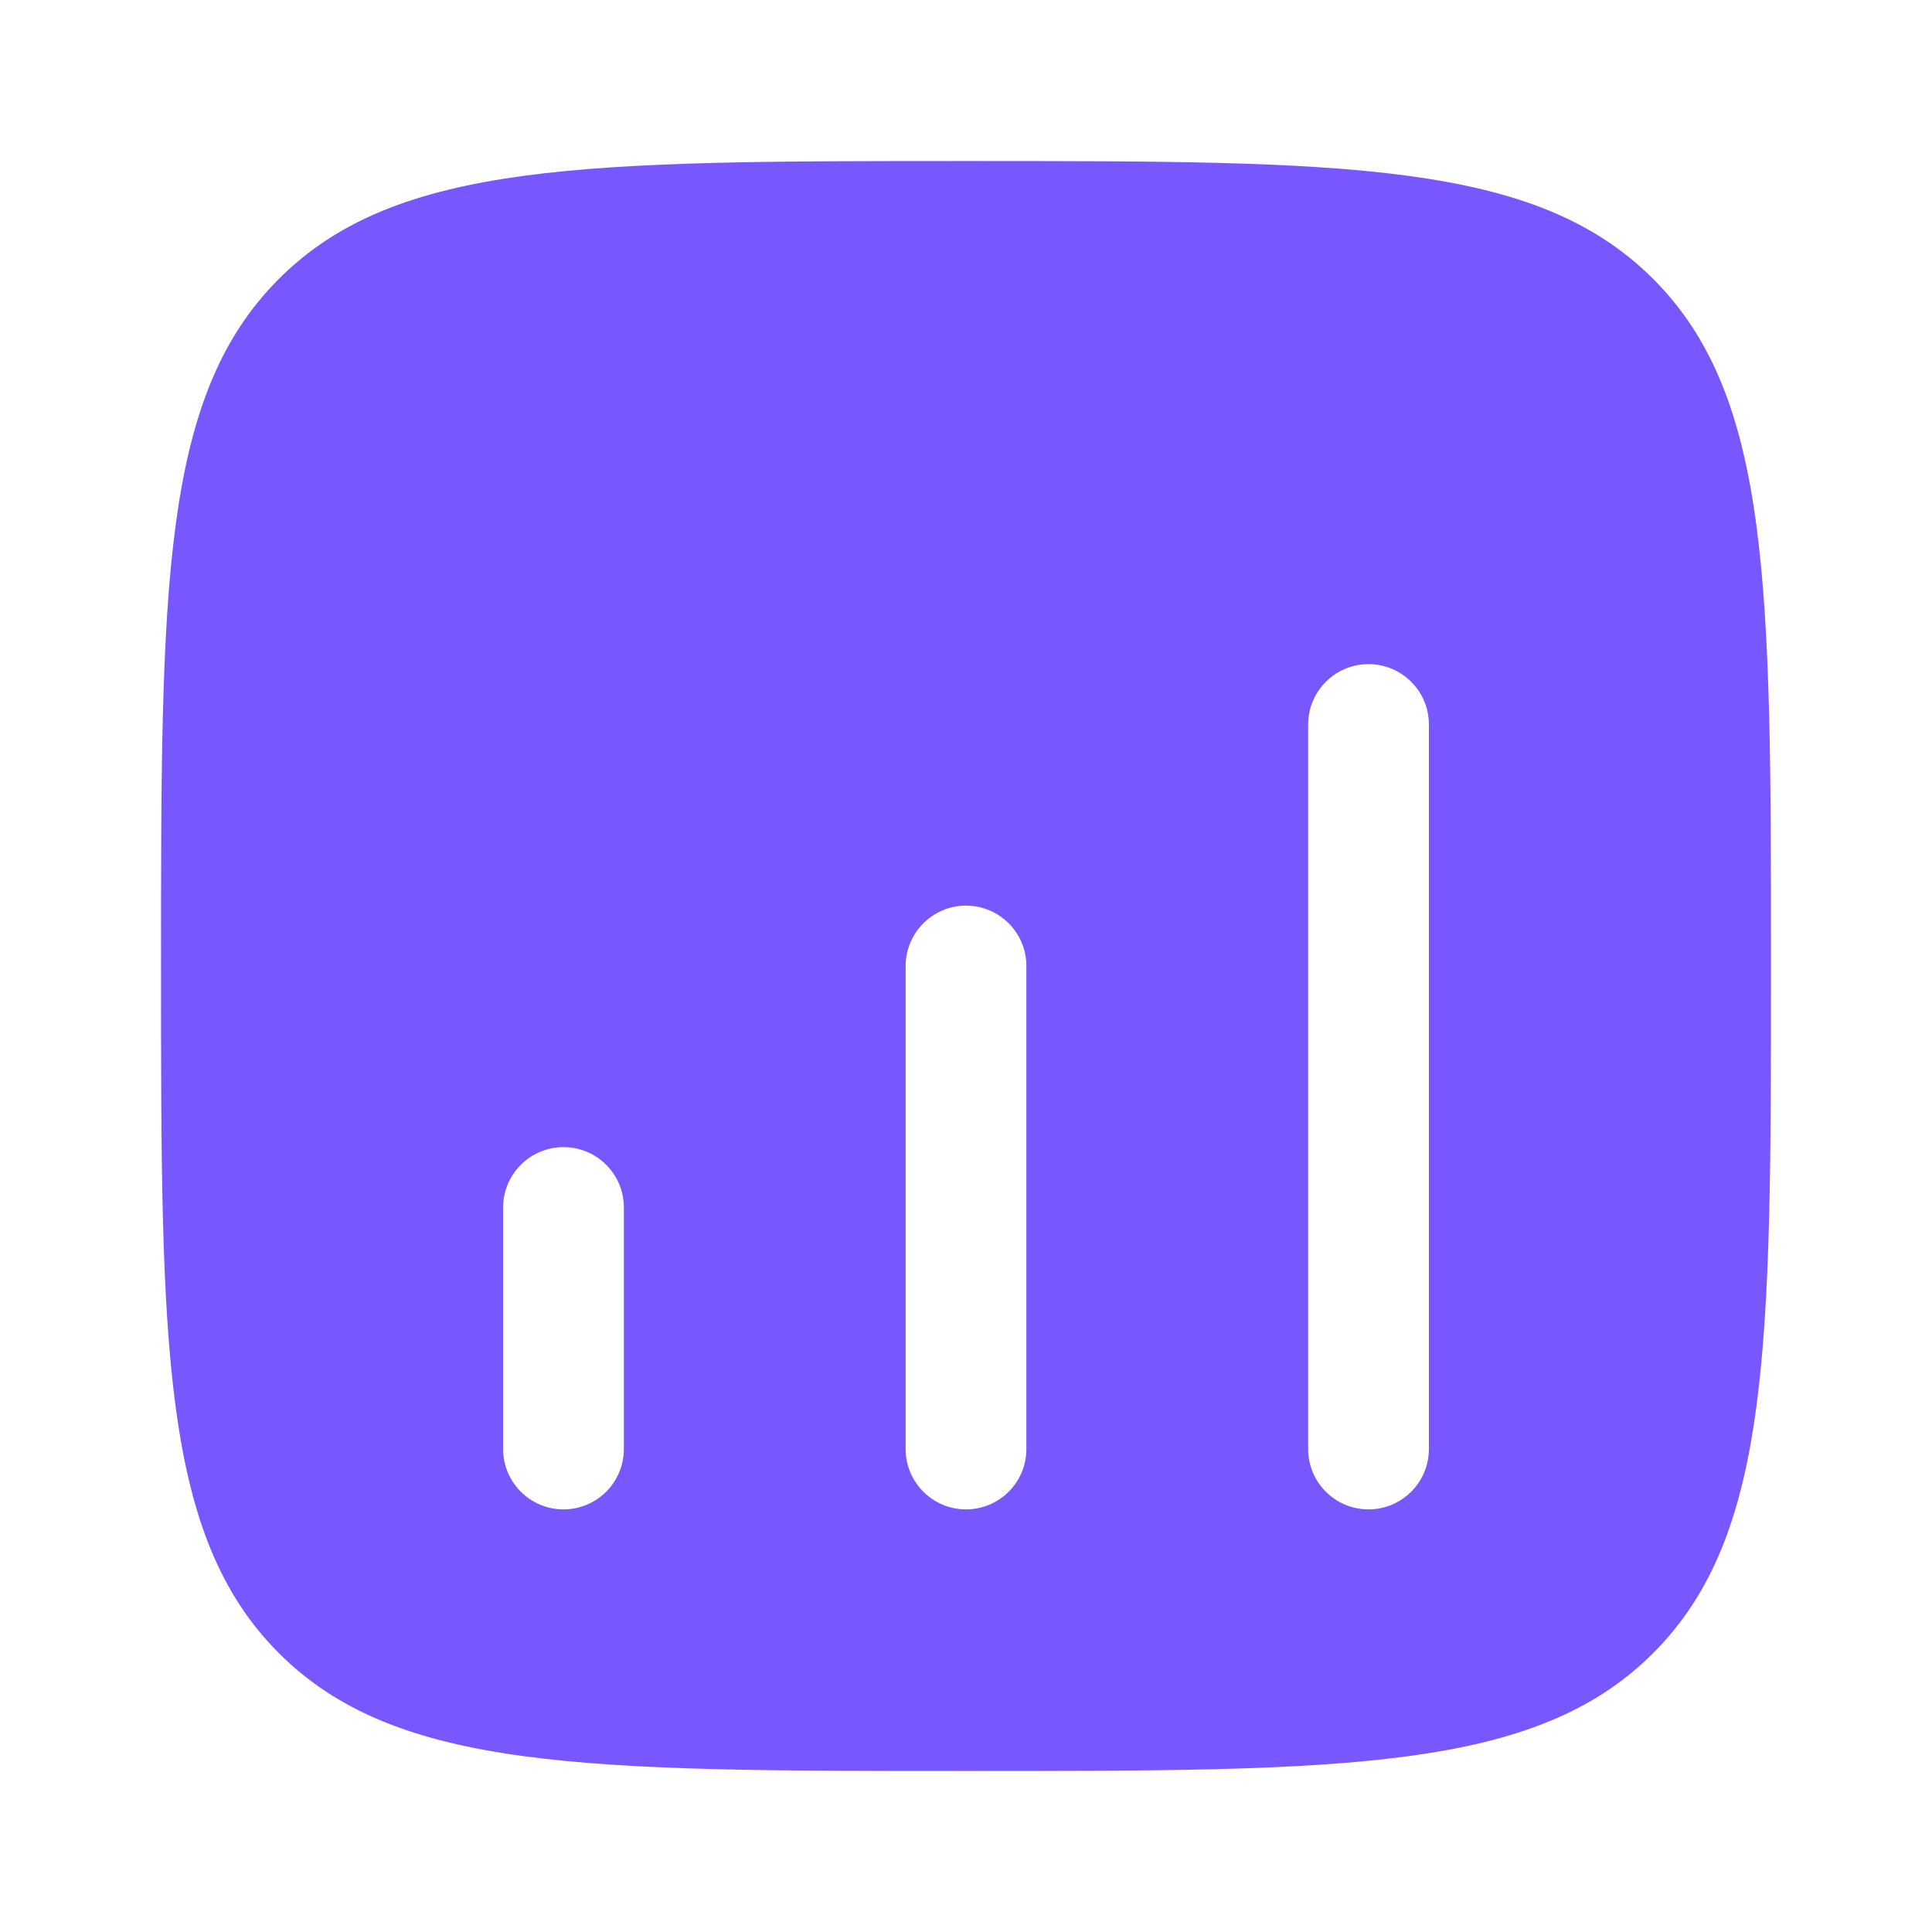
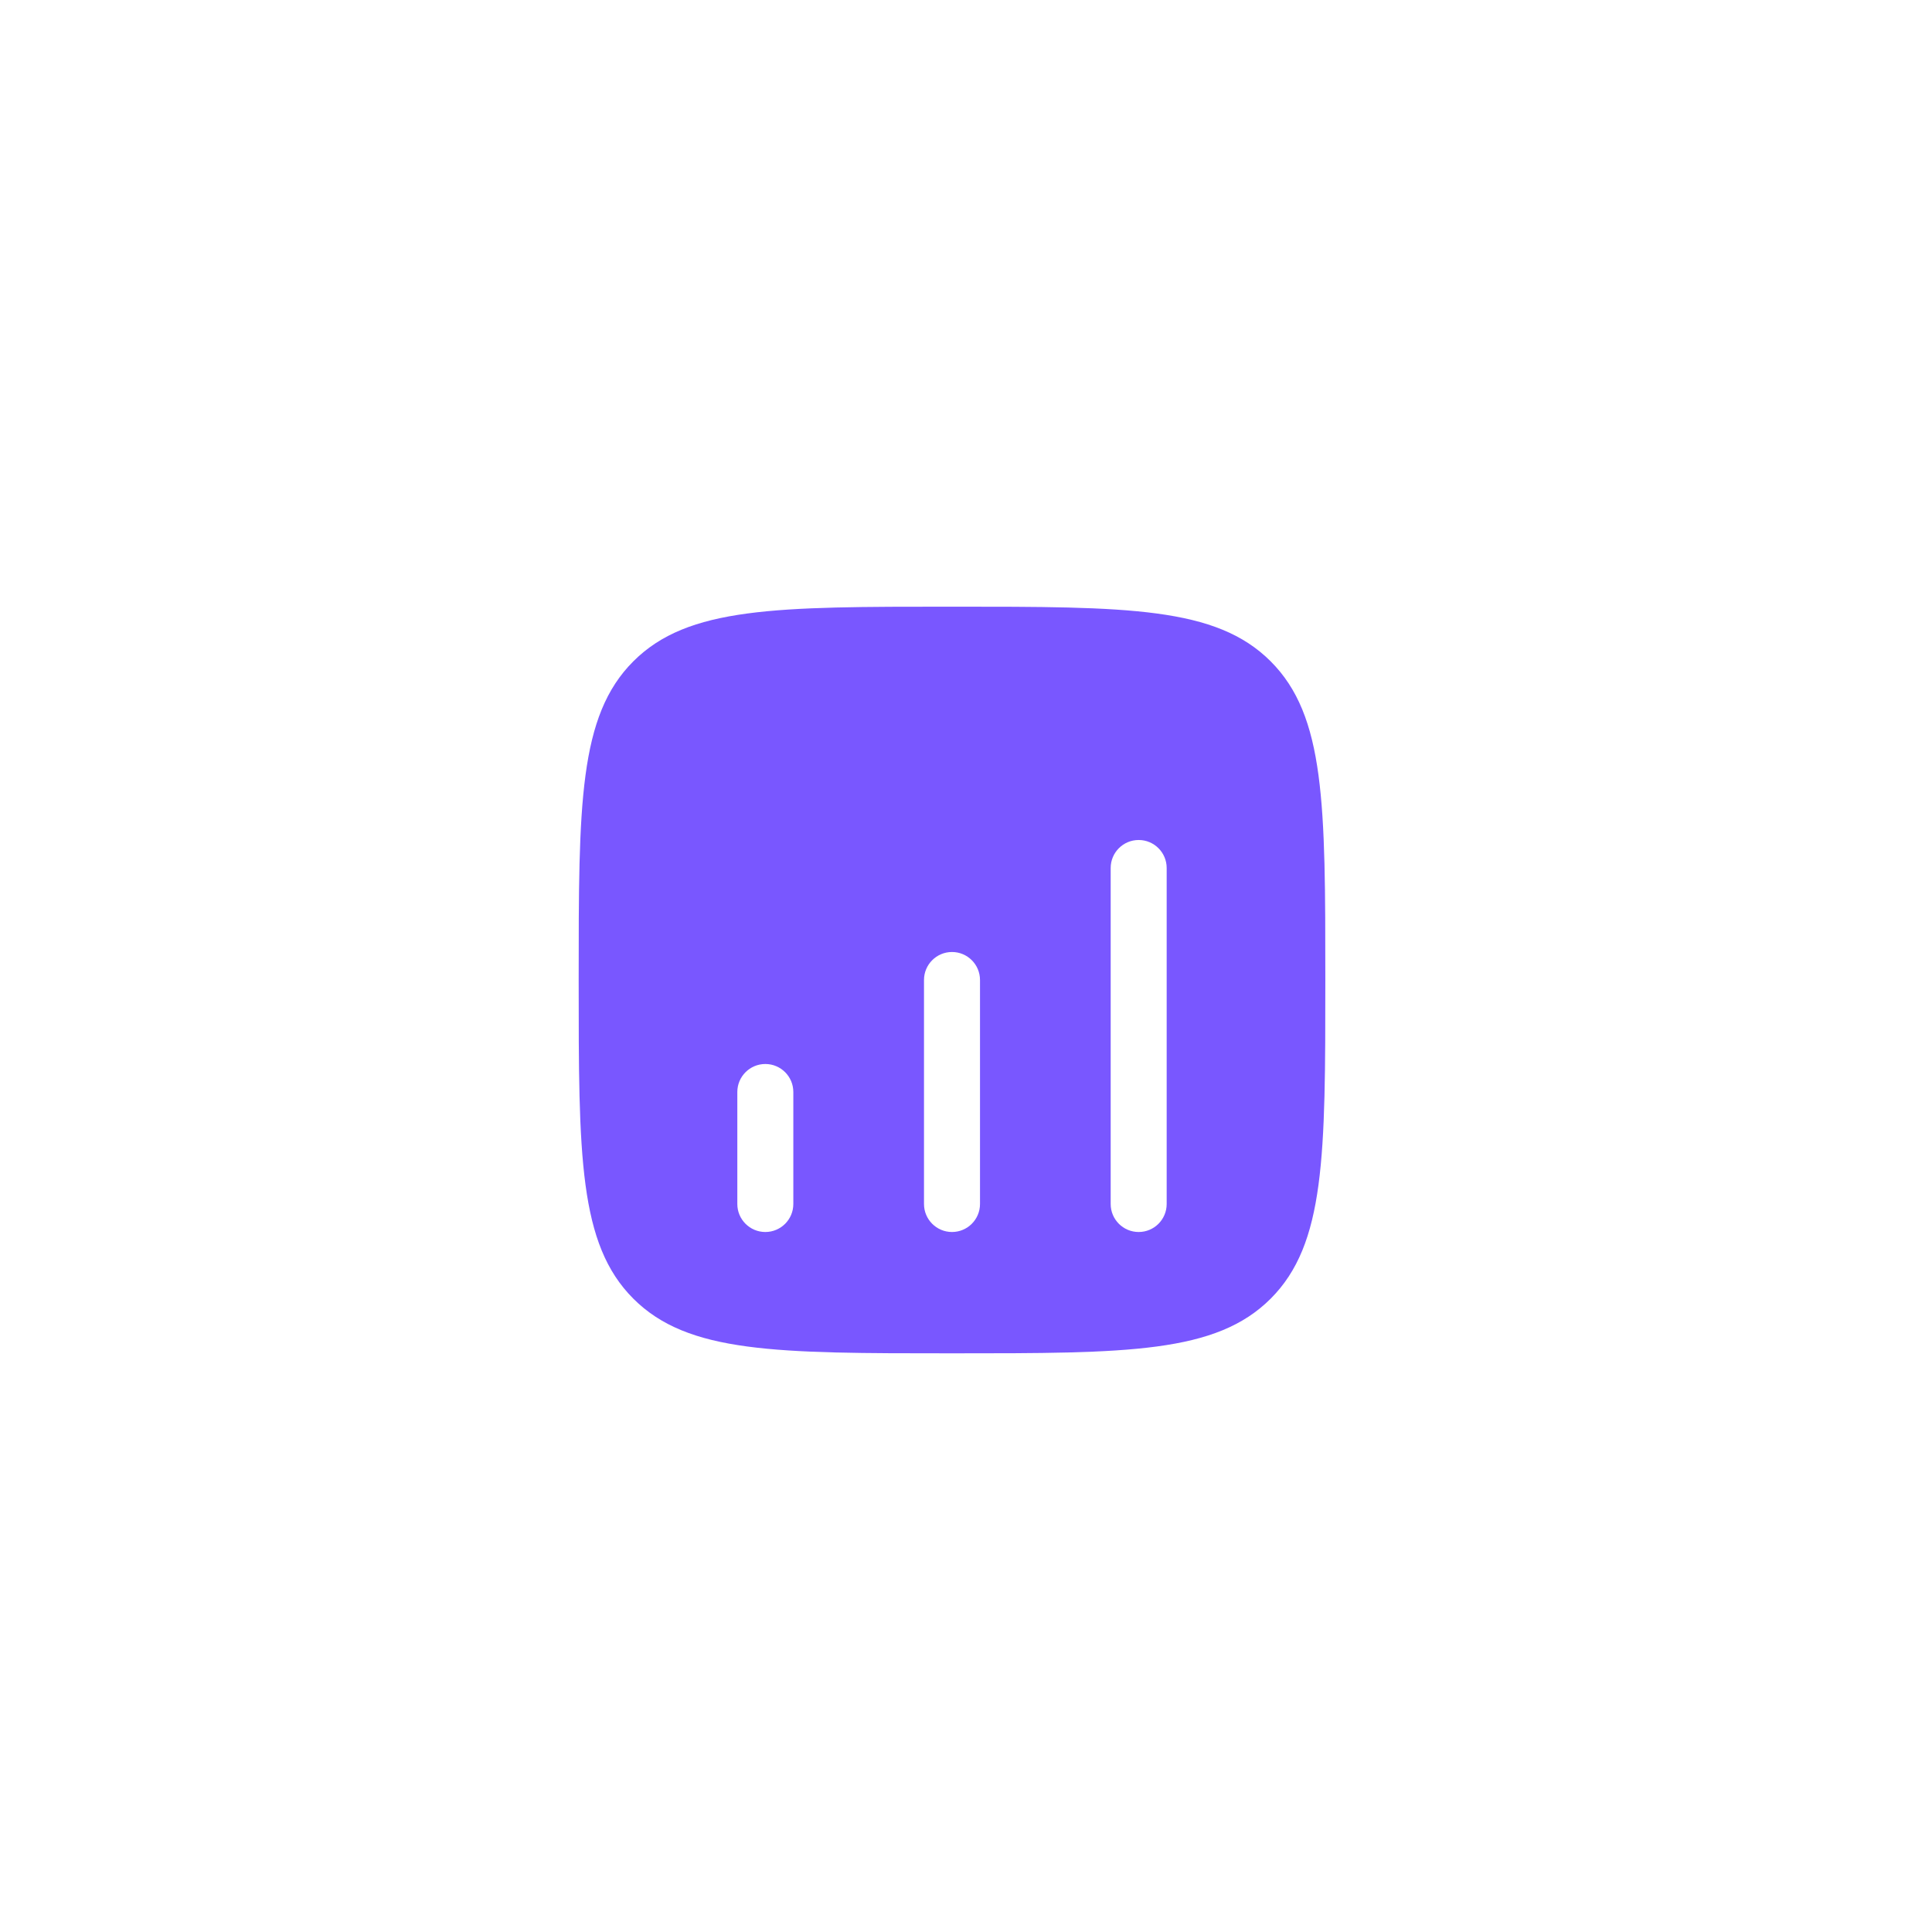
- <svg xmlns="http://www.w3.org/2000/svg" width="32" height="32" viewBox="0 0 32 32" fill="none">
-   <path fill-rule="evenodd" clip-rule="evenodd" d="M4.619 4.619C2.667 6.572 2.667 9.715 2.667 16C2.667 22.285 2.667 25.428 4.619 27.381C6.572 29.333 9.715 29.333 16 29.333C22.285 29.333 25.428 29.333 27.381 27.381C29.333 25.428 29.333 22.285 29.333 16C29.333 9.715 29.333 6.572 27.381 4.619C25.428 2.667 22.285 2.667 16 2.667C9.715 2.667 6.572 2.667 4.619 4.619ZM22.667 11C23.219 11 23.667 11.448 23.667 12V24C23.667 24.552 23.219 25 22.667 25C22.114 25 21.667 24.552 21.667 24V12C21.667 11.448 22.114 11 22.667 11ZM17 16C17 15.448 16.552 15 16 15C15.448 15 15 15.448 15 16V24C15 24.552 15.448 25 16 25C16.552 25 17 24.552 17 24V16ZM9.333 19C9.886 19 10.333 19.448 10.333 20V24C10.333 24.552 9.886 25 9.333 25C8.781 25 8.333 24.552 8.333 24V20C8.333 19.448 8.781 19 9.333 19Z" fill="#7957FF" />
+ <svg xmlns="http://www.w3.org/2000/svg" width="69" height="69" viewBox="0 0 69 69" fill="none">
+   <path fill-rule="evenodd" clip-rule="evenodd" d="M22.619 23.619C20.667 25.572 20.667 28.715 20.667 35C20.667 41.285 20.667 44.428 22.619 46.381C24.572 48.333 27.715 48.333 34 48.333C40.285 48.333 43.428 48.333 45.381 46.381C47.333 44.428 47.333 41.285 47.333 35C47.333 28.715 47.333 25.572 45.381 23.619C43.428 21.667 40.285 21.667 34 21.667C27.715 21.667 24.572 21.667 22.619 23.619ZM40.667 30C41.219 30 41.667 30.448 41.667 31V43C41.667 43.552 41.219 44 40.667 44C40.114 44 39.667 43.552 39.667 43V31C39.667 30.448 40.114 30 40.667 30ZM35 35C35 34.448 34.552 34 34 34C33.448 34 33 34.448 33 35V43C33 43.552 33.448 44 34 44C34.552 44 35 43.552 35 43V35ZM27.333 38C27.886 38 28.333 38.448 28.333 39V43C28.333 43.552 27.886 44 27.333 44C26.781 44 26.333 43.552 26.333 43V39C26.333 38.448 26.781 38 27.333 38Z" fill="#7957FF" />
+   <rect x="5.5" y="5.5" width="58" height="58" rx="15.5" stroke="url(#paint0_linear_27_1854)" stroke-opacity="0.3" stroke-width="11" />
+   <defs>
+     <linearGradient id="paint0_linear_27_1854" x1="34.5" y1="0" x2="34.5" y2="69" gradientUnits="userSpaceOnUse">
+       <stop stop-color="white" />
+       <stop offset="1" stop-color="white" stop-opacity="0" />
+     </linearGradient>
+   </defs>
</svg>
